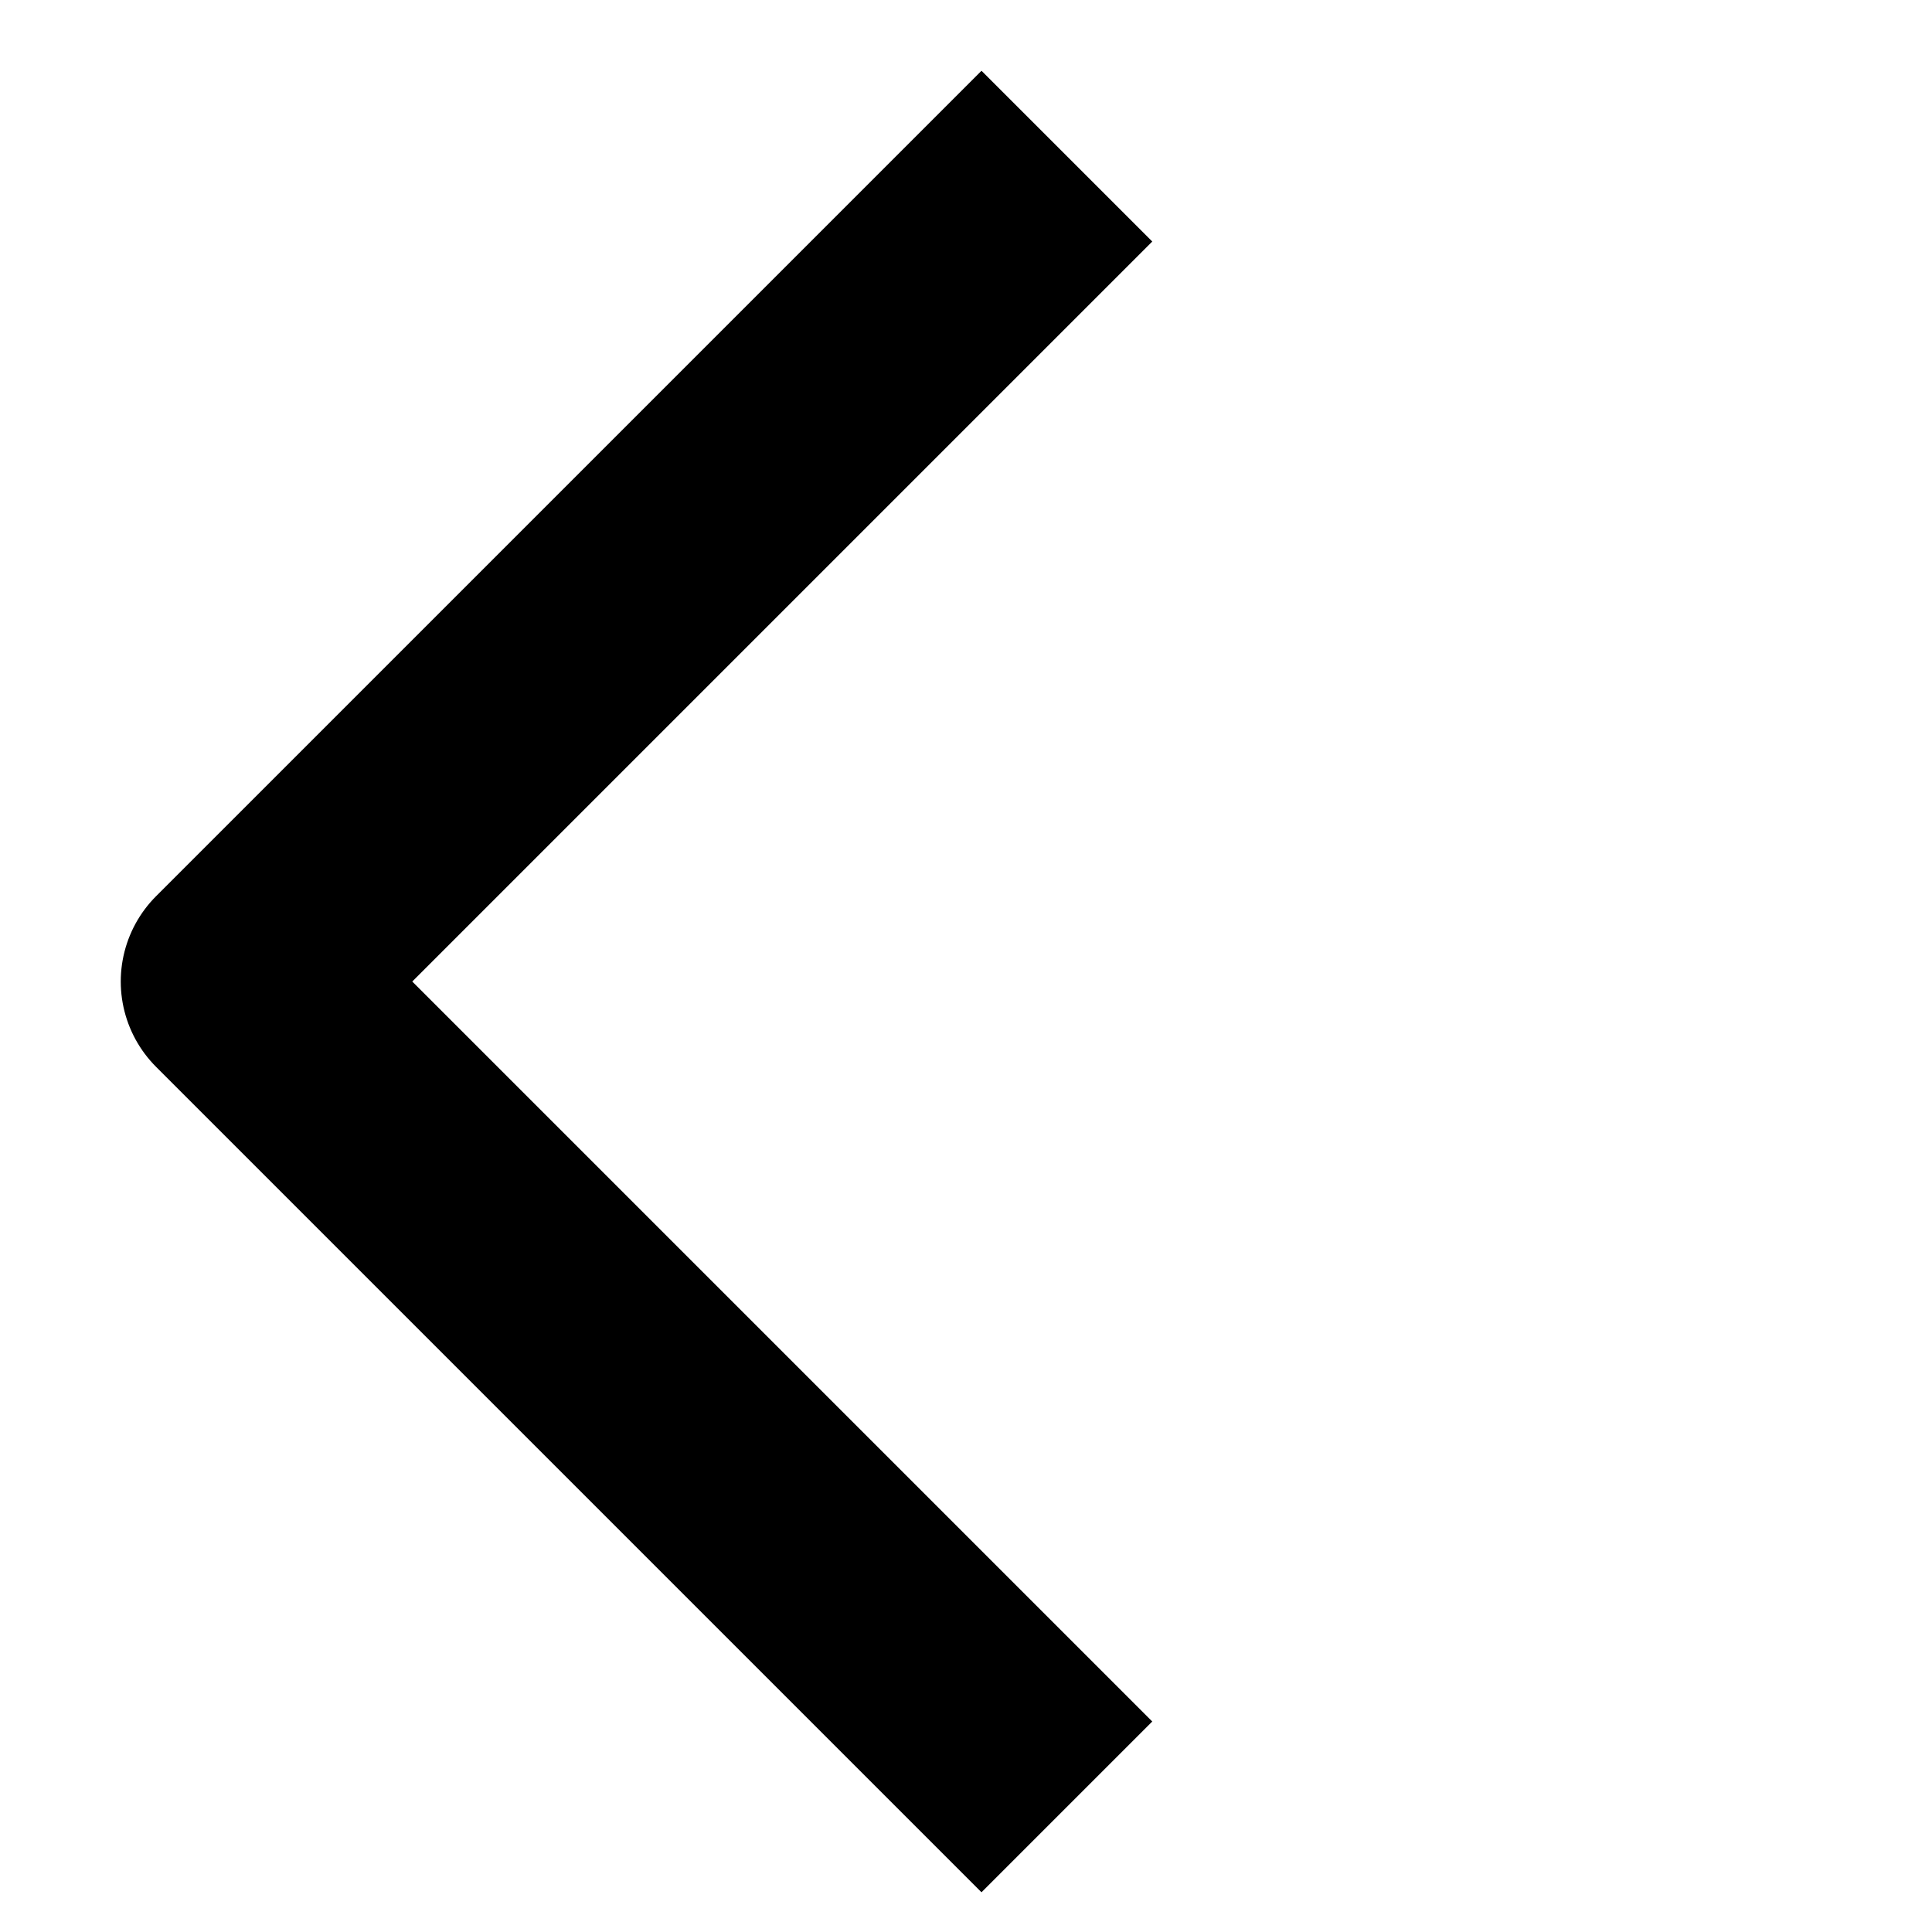
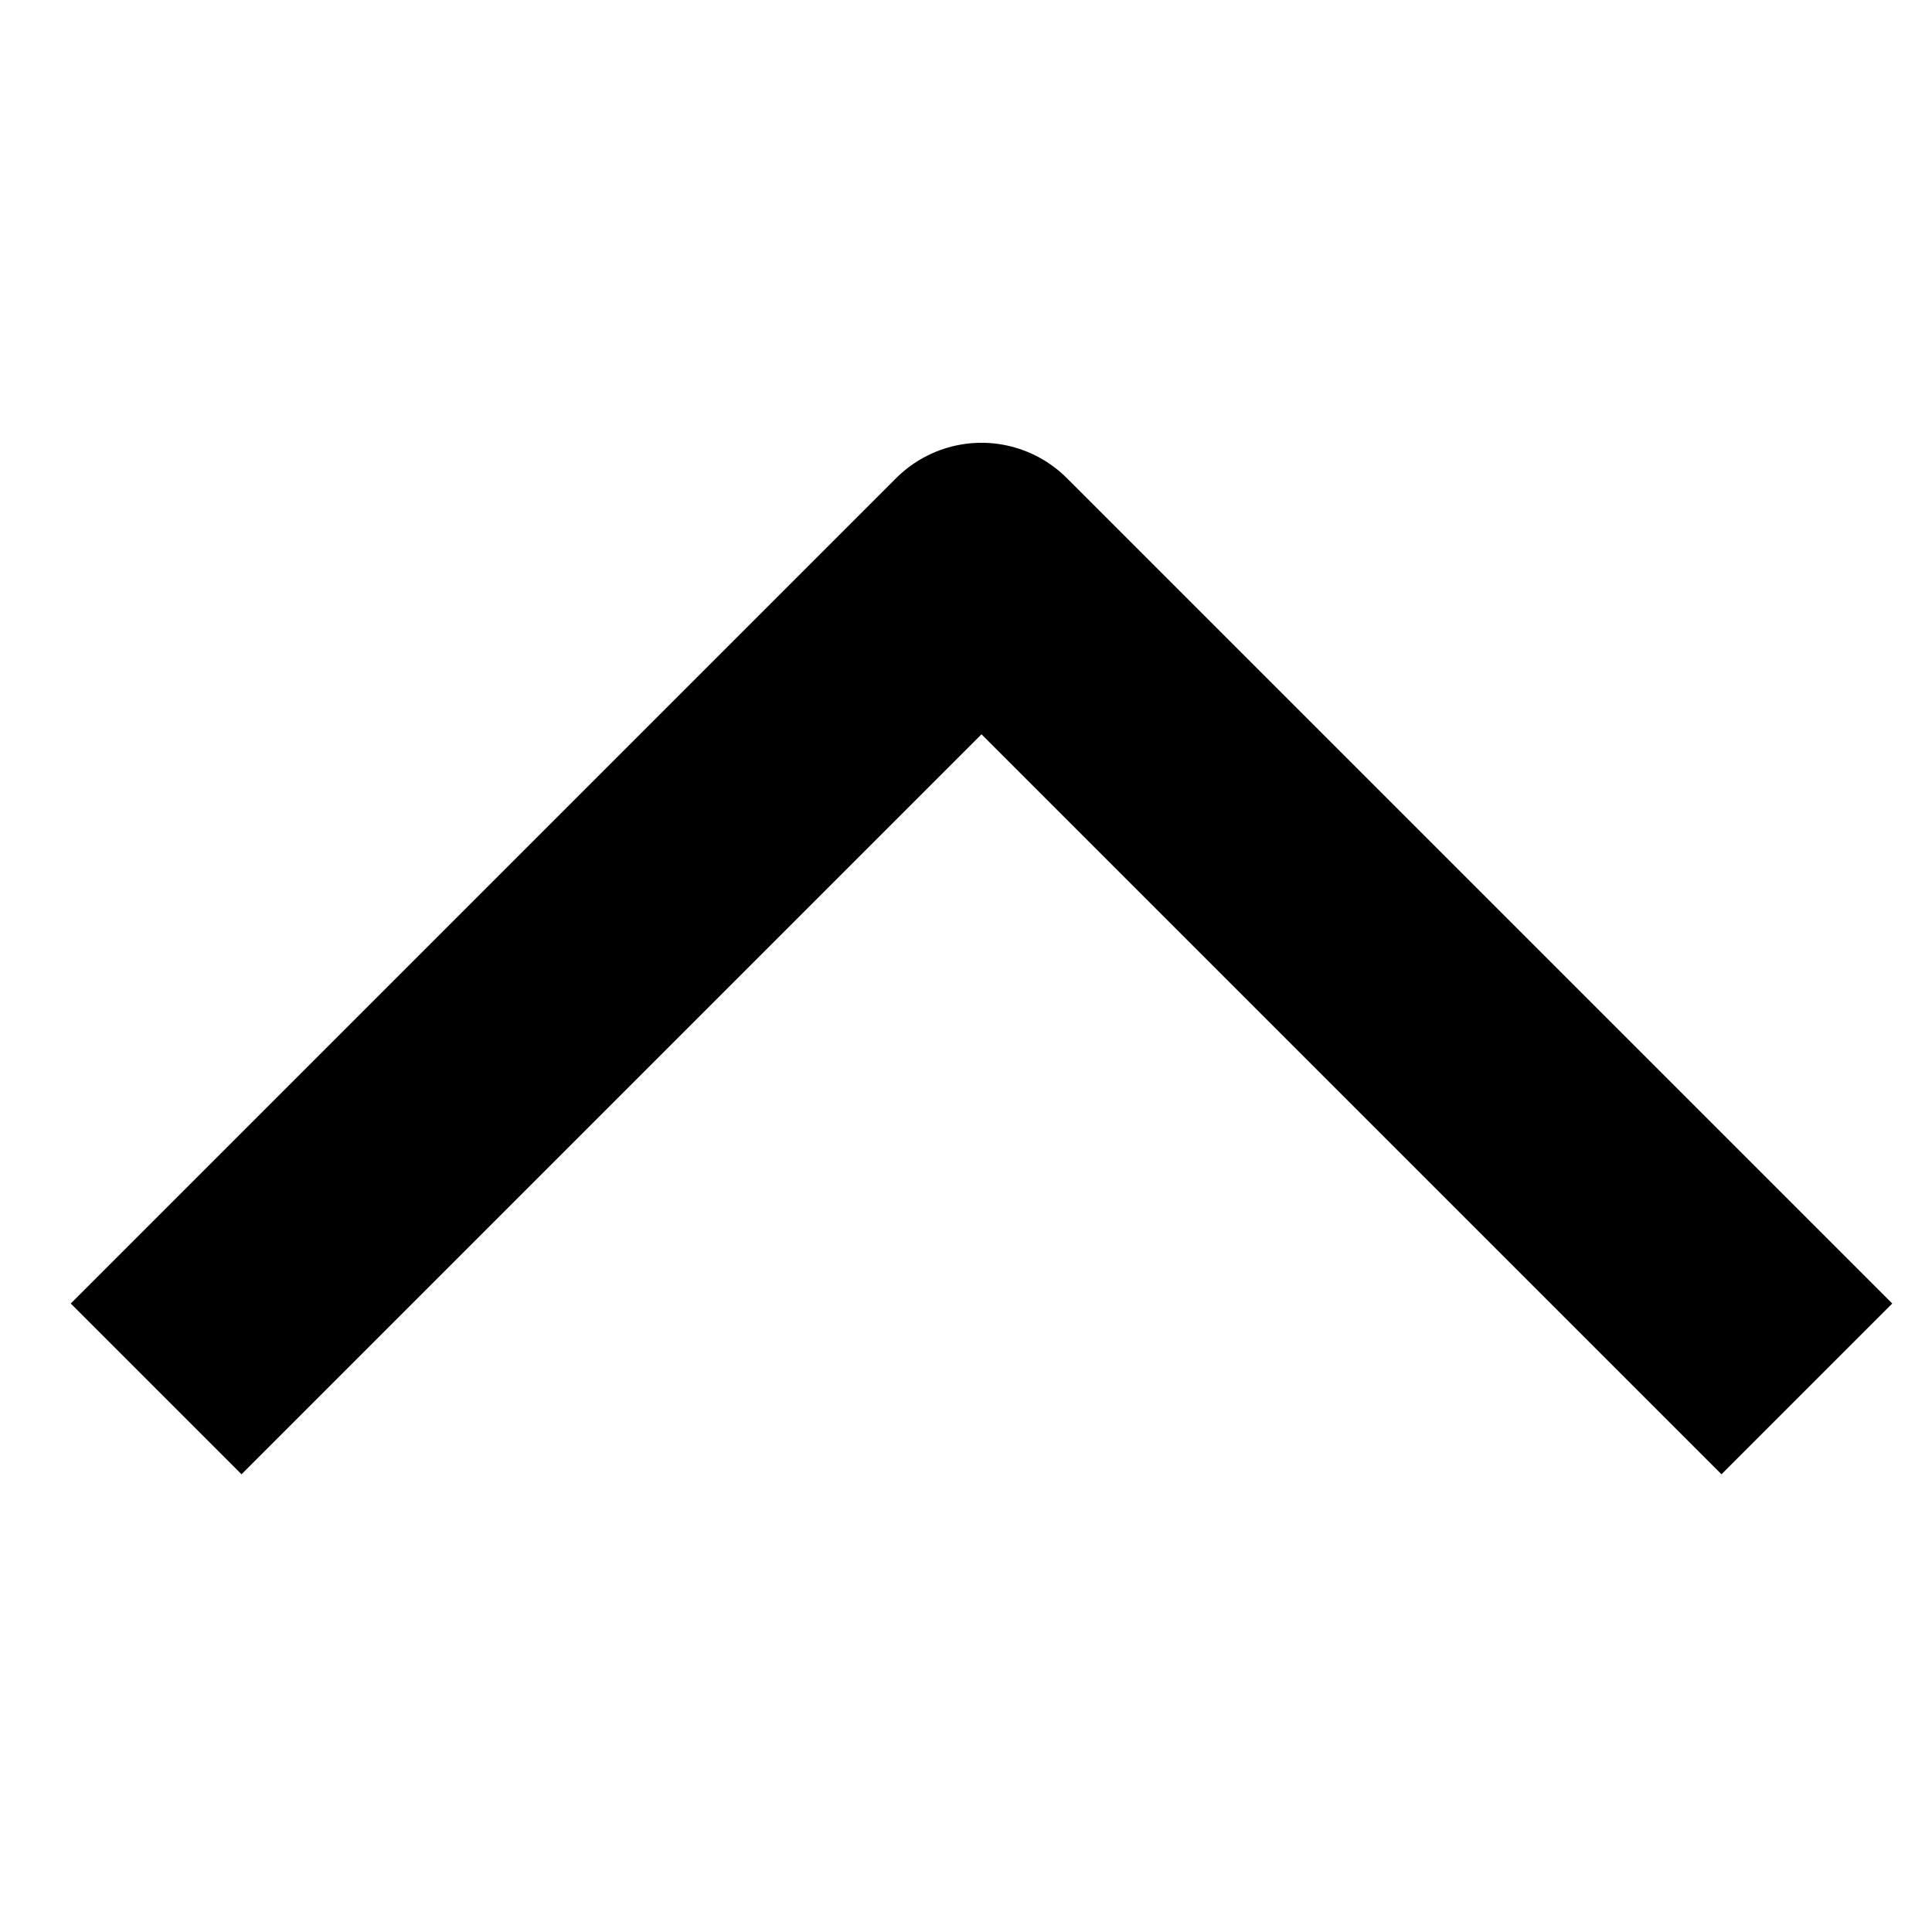
<svg xmlns="http://www.w3.org/2000/svg" width="24" height="24" viewBox="0 0 24 24">
-   <polyline fill="none" stroke="#000" stroke-linecap="square" stroke-linejoin="round" stroke-width="3" points="13 0 0 0 0 13" transform="rotate(-45 16.218 2.475)" />
+   <polyline fill="none" stroke="#000" stroke-linecap="square" stroke-linejoin="round" stroke-width="3" points="13 0 0 0 0 13" transform="rotate(45 -2.354 18.218)" />
</svg>
